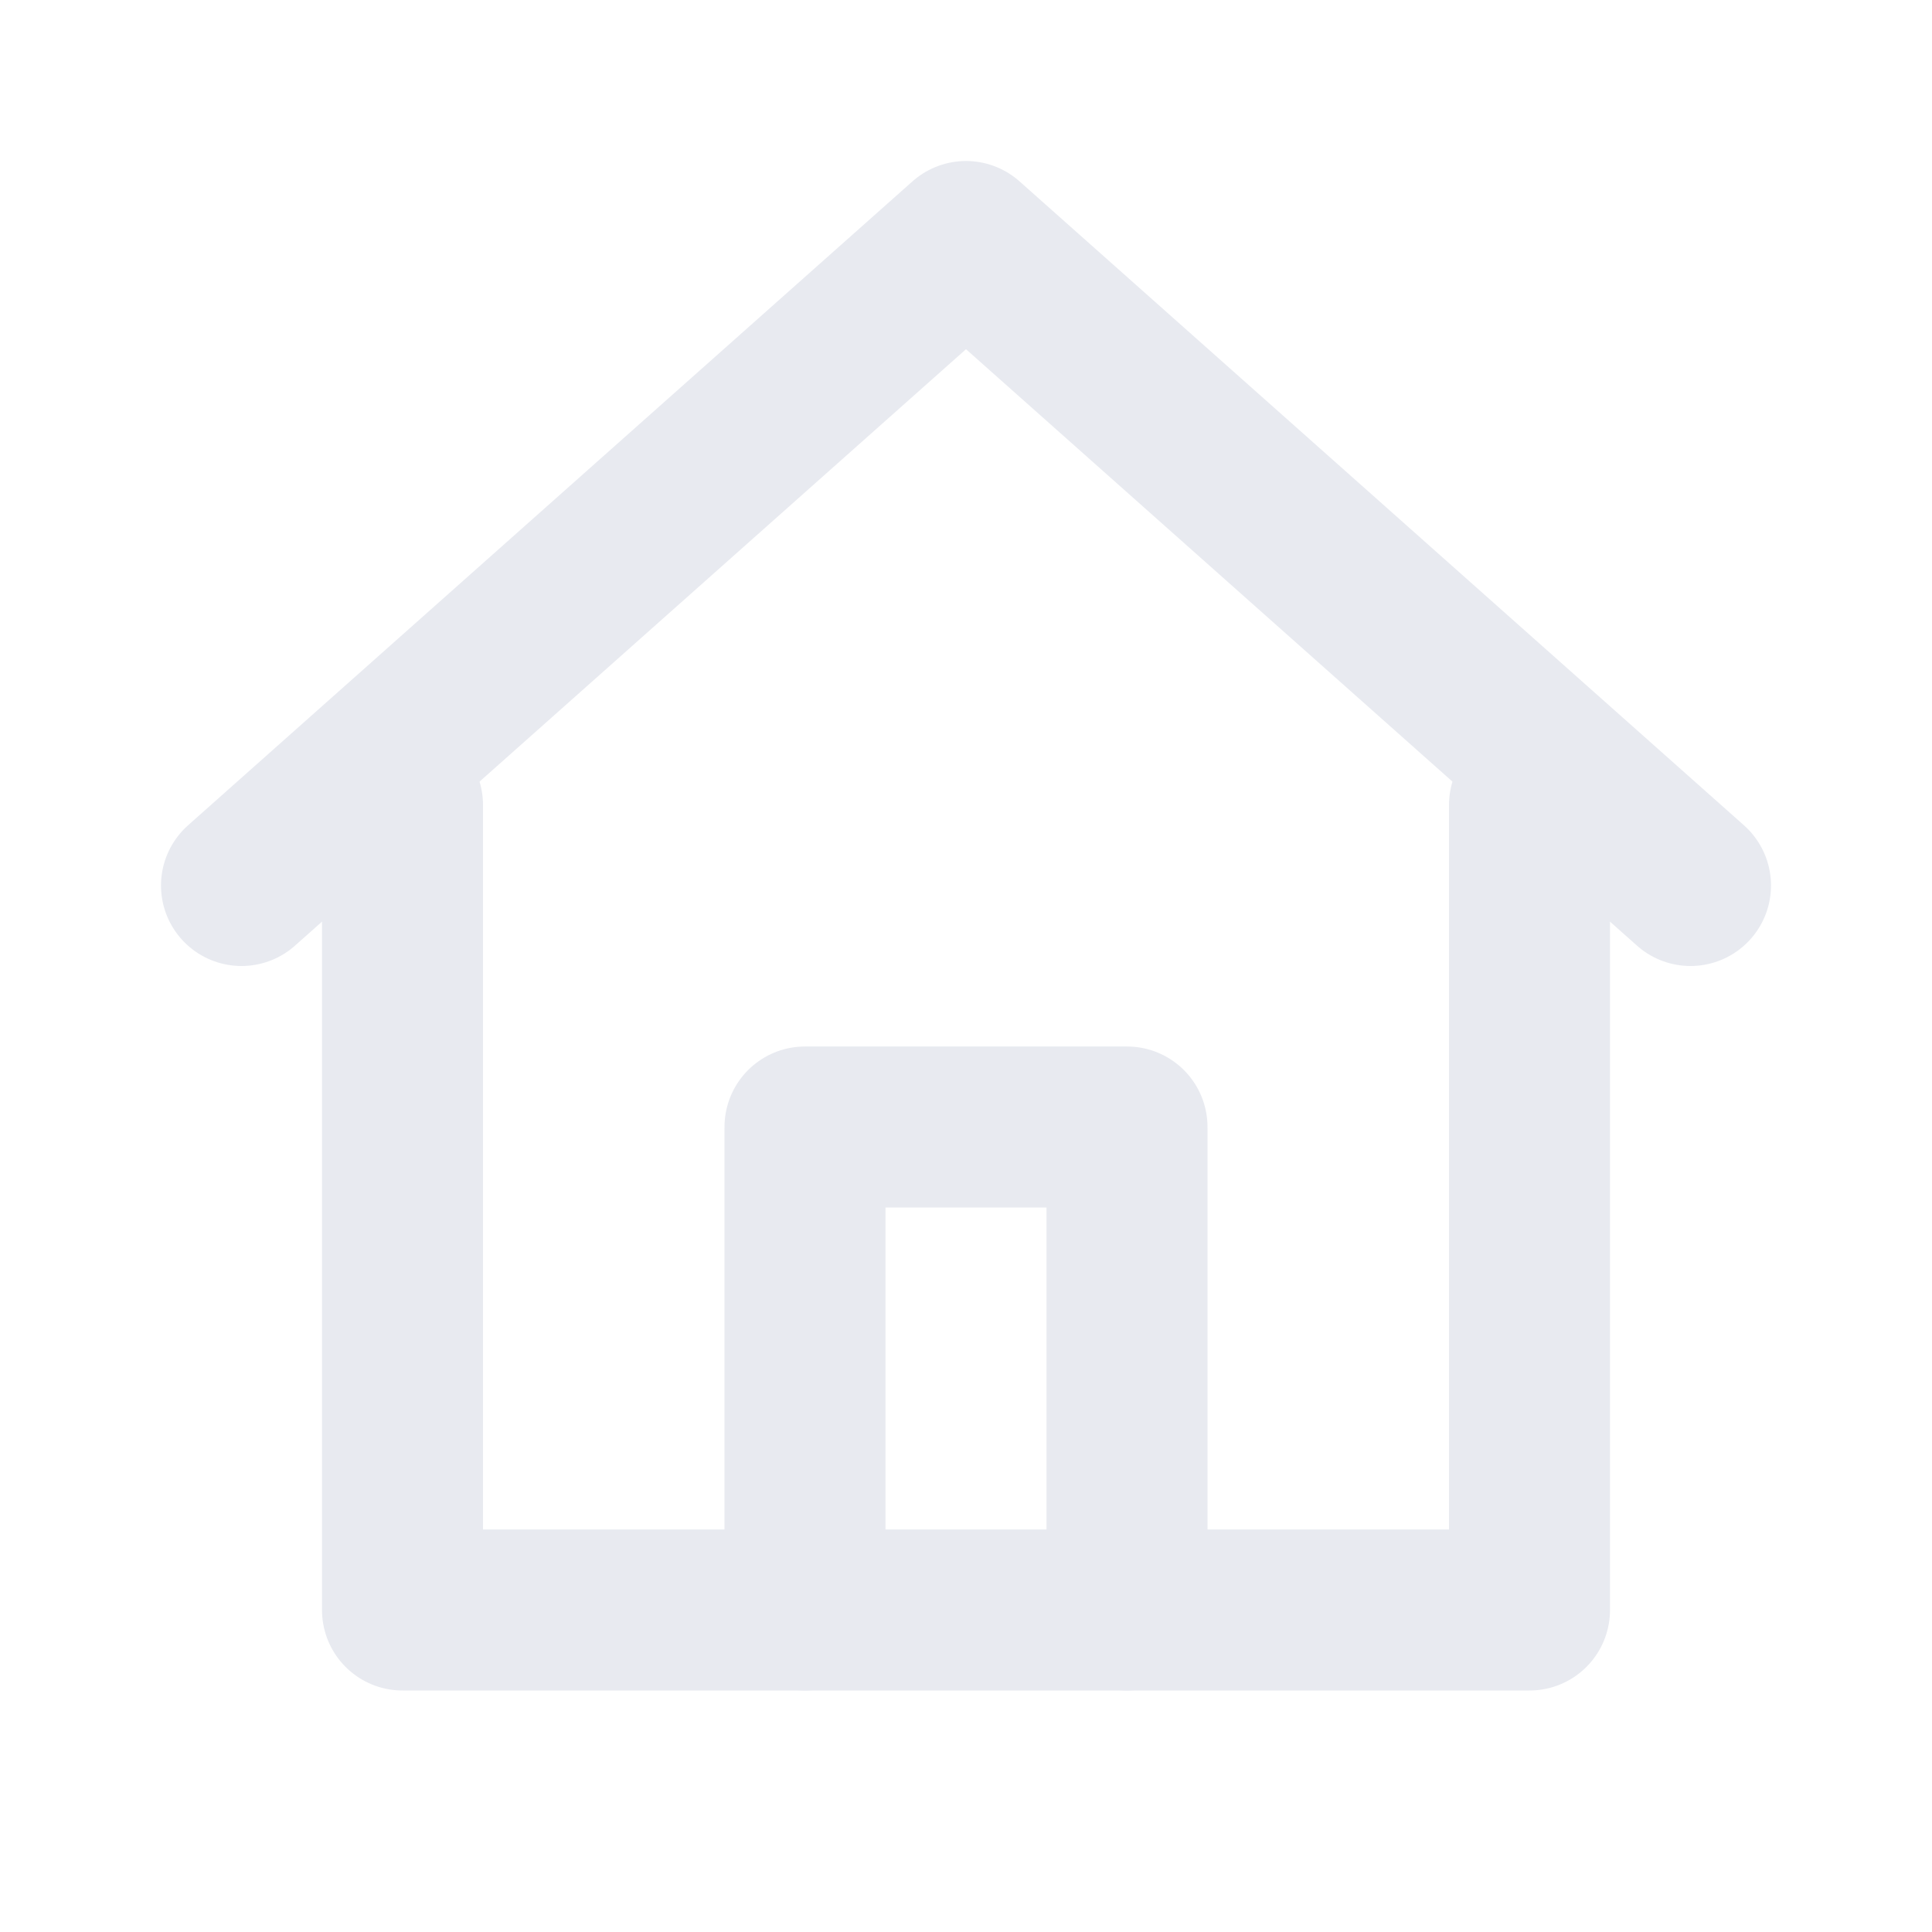
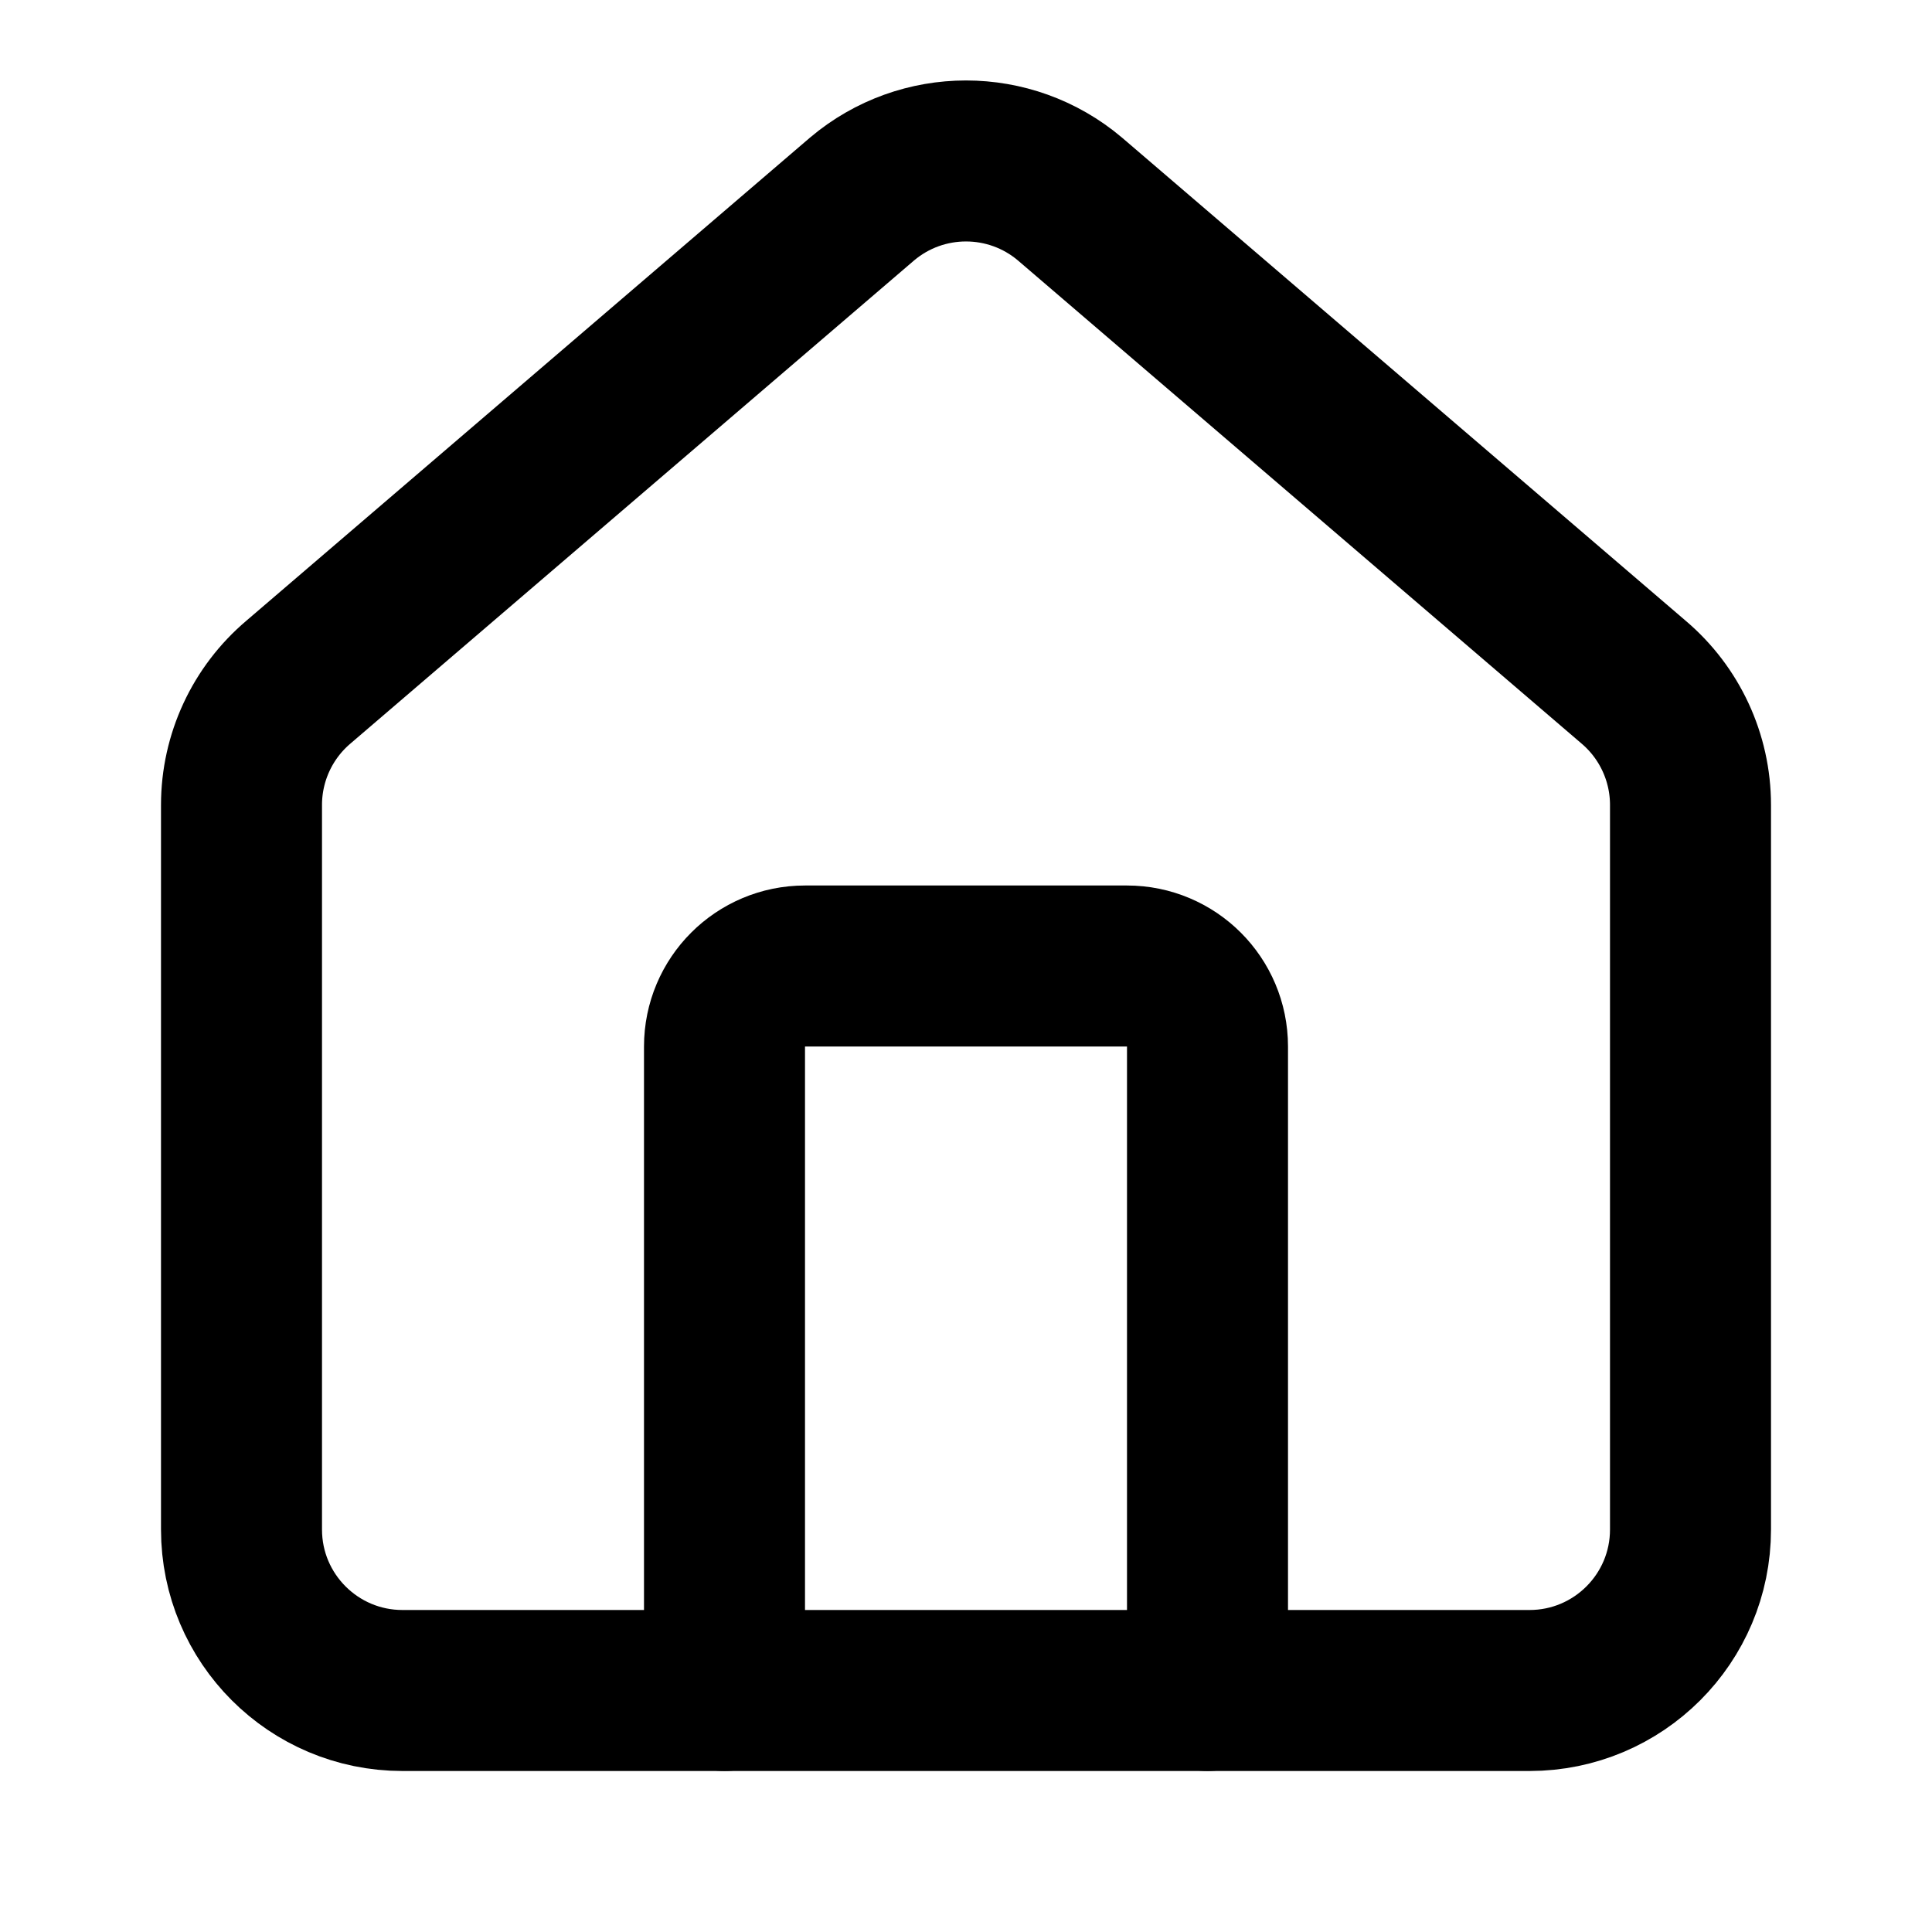
- <svg xmlns="http://www.w3.org/2000/svg" viewBox="0 0 24 24" fill="none" stroke="#E8EAF0" stroke-width="2" stroke-linecap="round" stroke-linejoin="round">
-   <path d="m3 11 9-8 9 8" />
-   <path d="M5 10v10h14V10" />
-   <path d="M10 20v-6h4v6" />
+ <svg xmlns="http://www.w3.org/2000/svg" width="24" height="24" viewBox="0 0 24 24" fill="none" stroke="currentColor" stroke-width="2" stroke-linecap="round" stroke-linejoin="round">
+   <path d="M15 21v-8a1 1 0 0 0-1-1h-4a1 1 0 0 0-1 1v8" />
+   <path d="M3 10a2 2 0 0 1 .709-1.528l7-6a2 2 0 0 1 2.582 0l7 6A2 2 0 0 1 21 10v9a2 2 0 0 1-2 2H5a2 2 0 0 1-2-2z" />
</svg>
